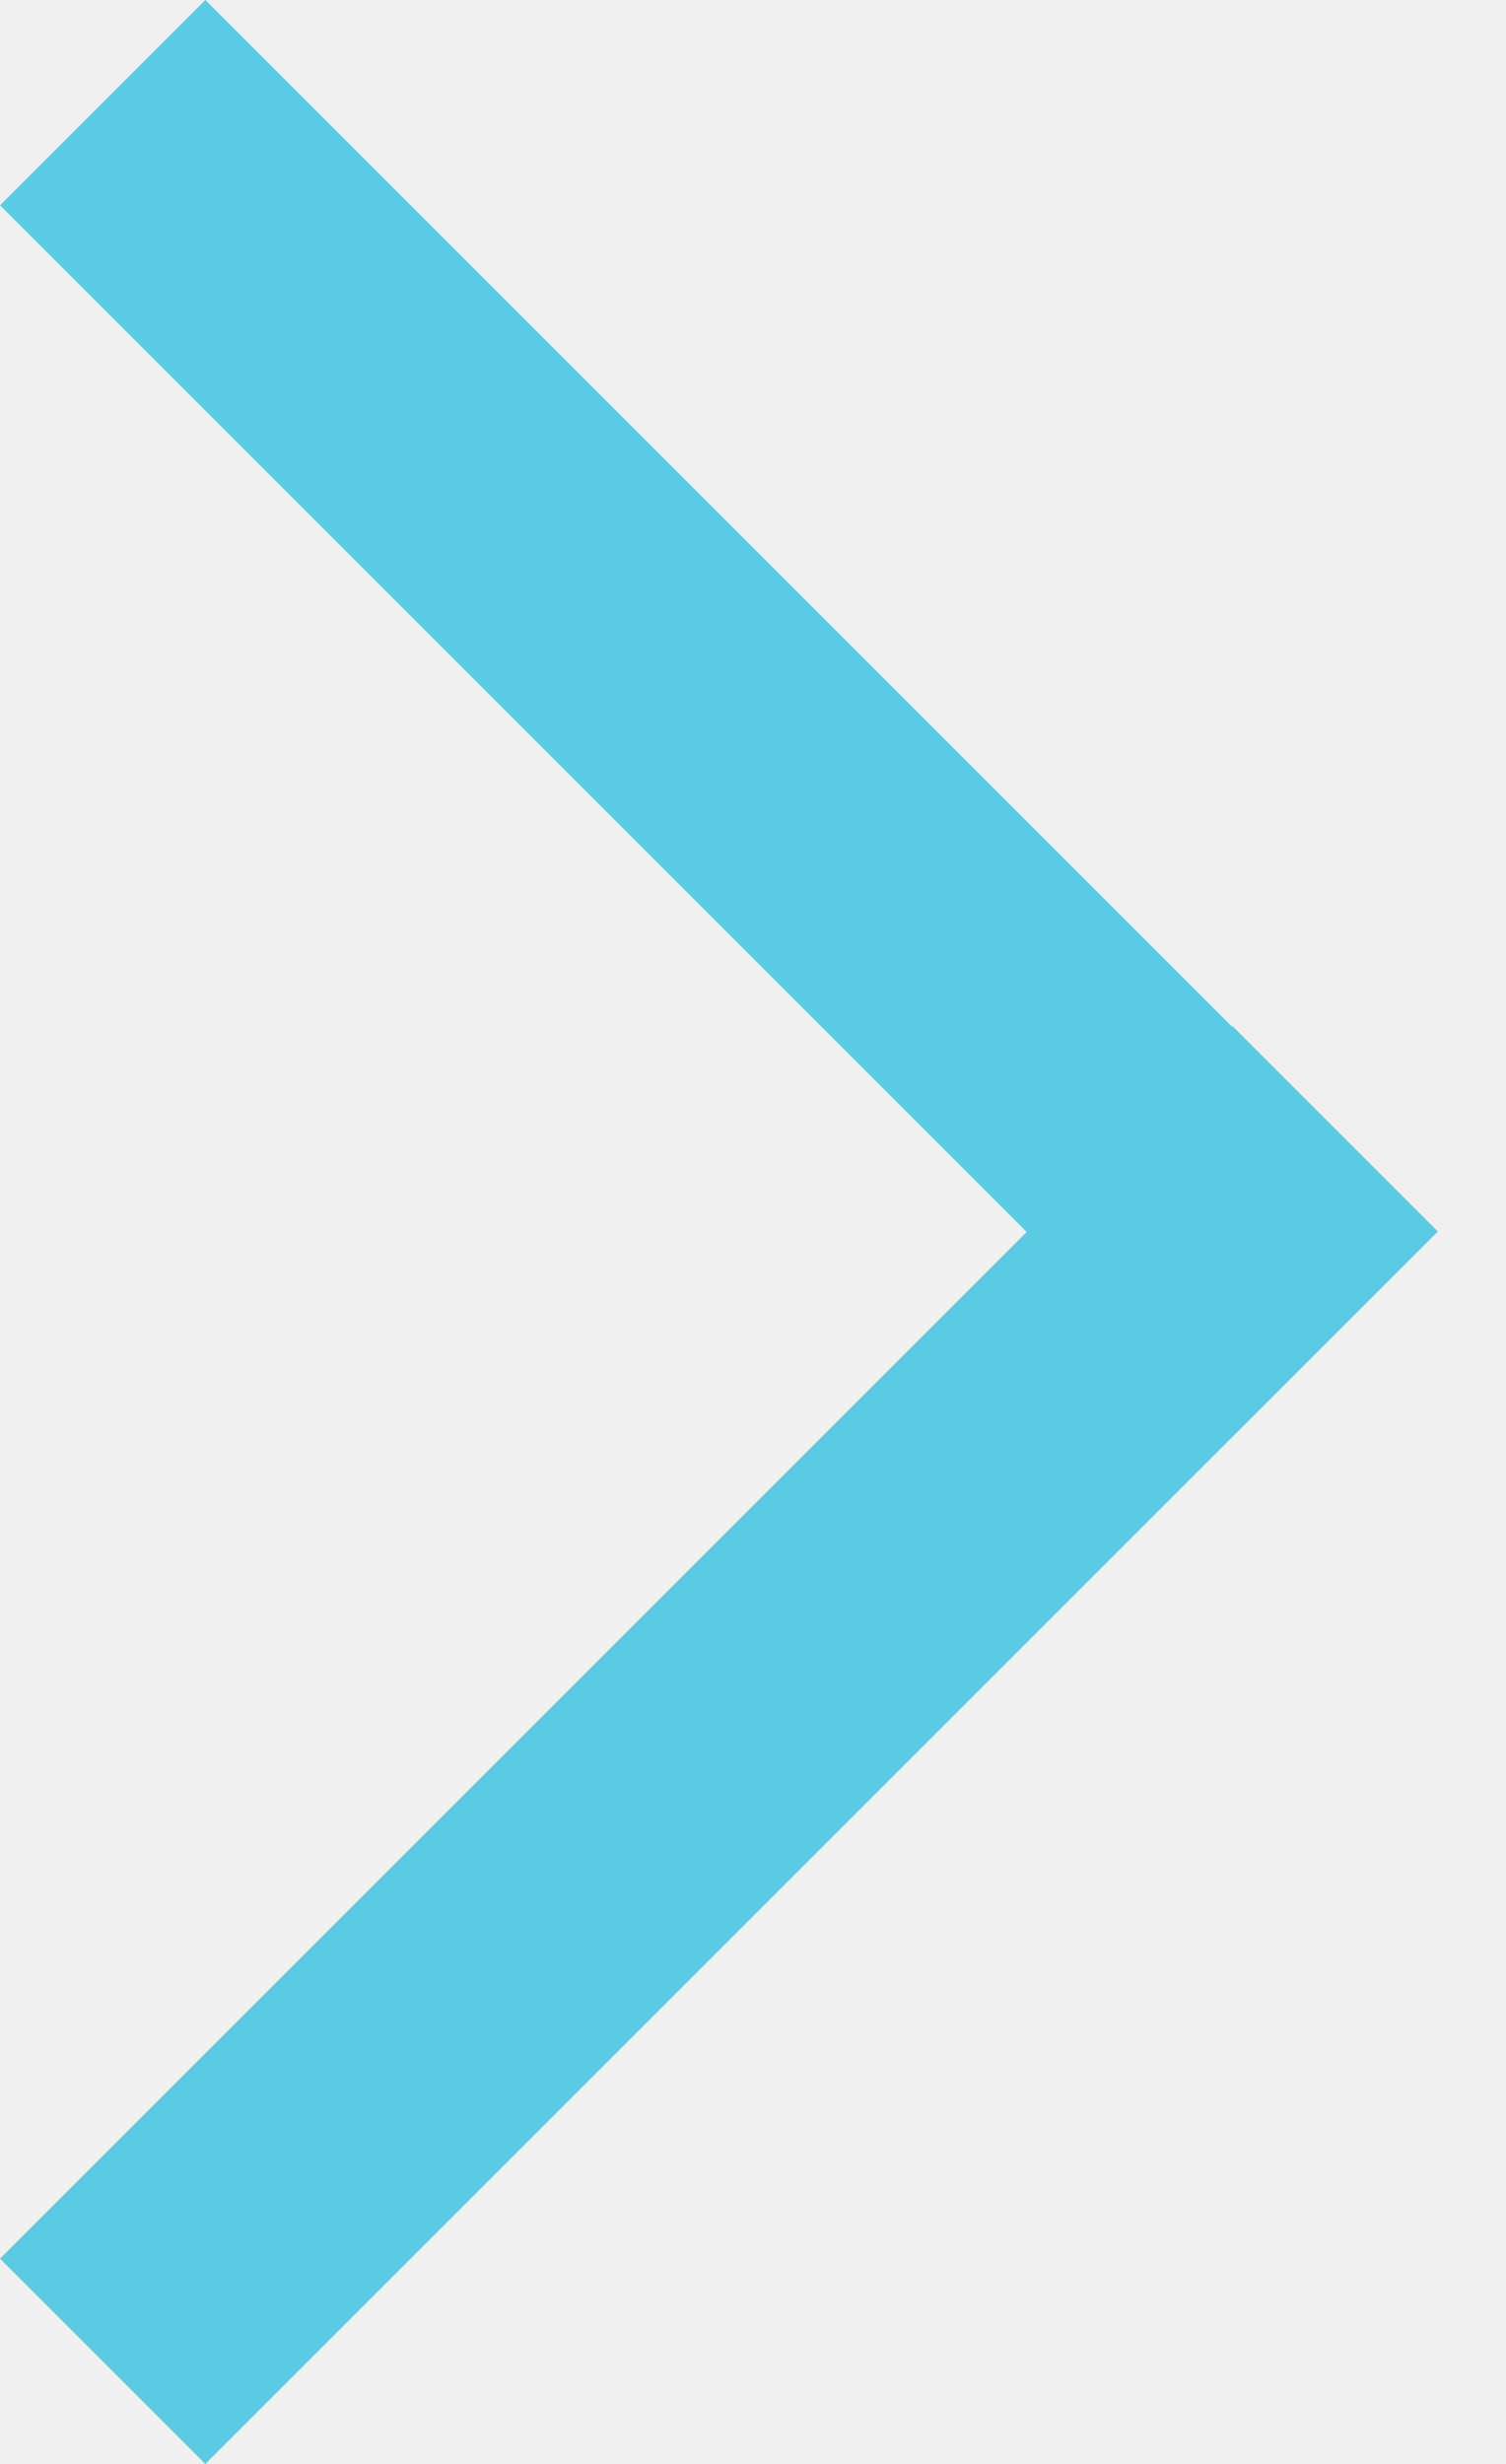
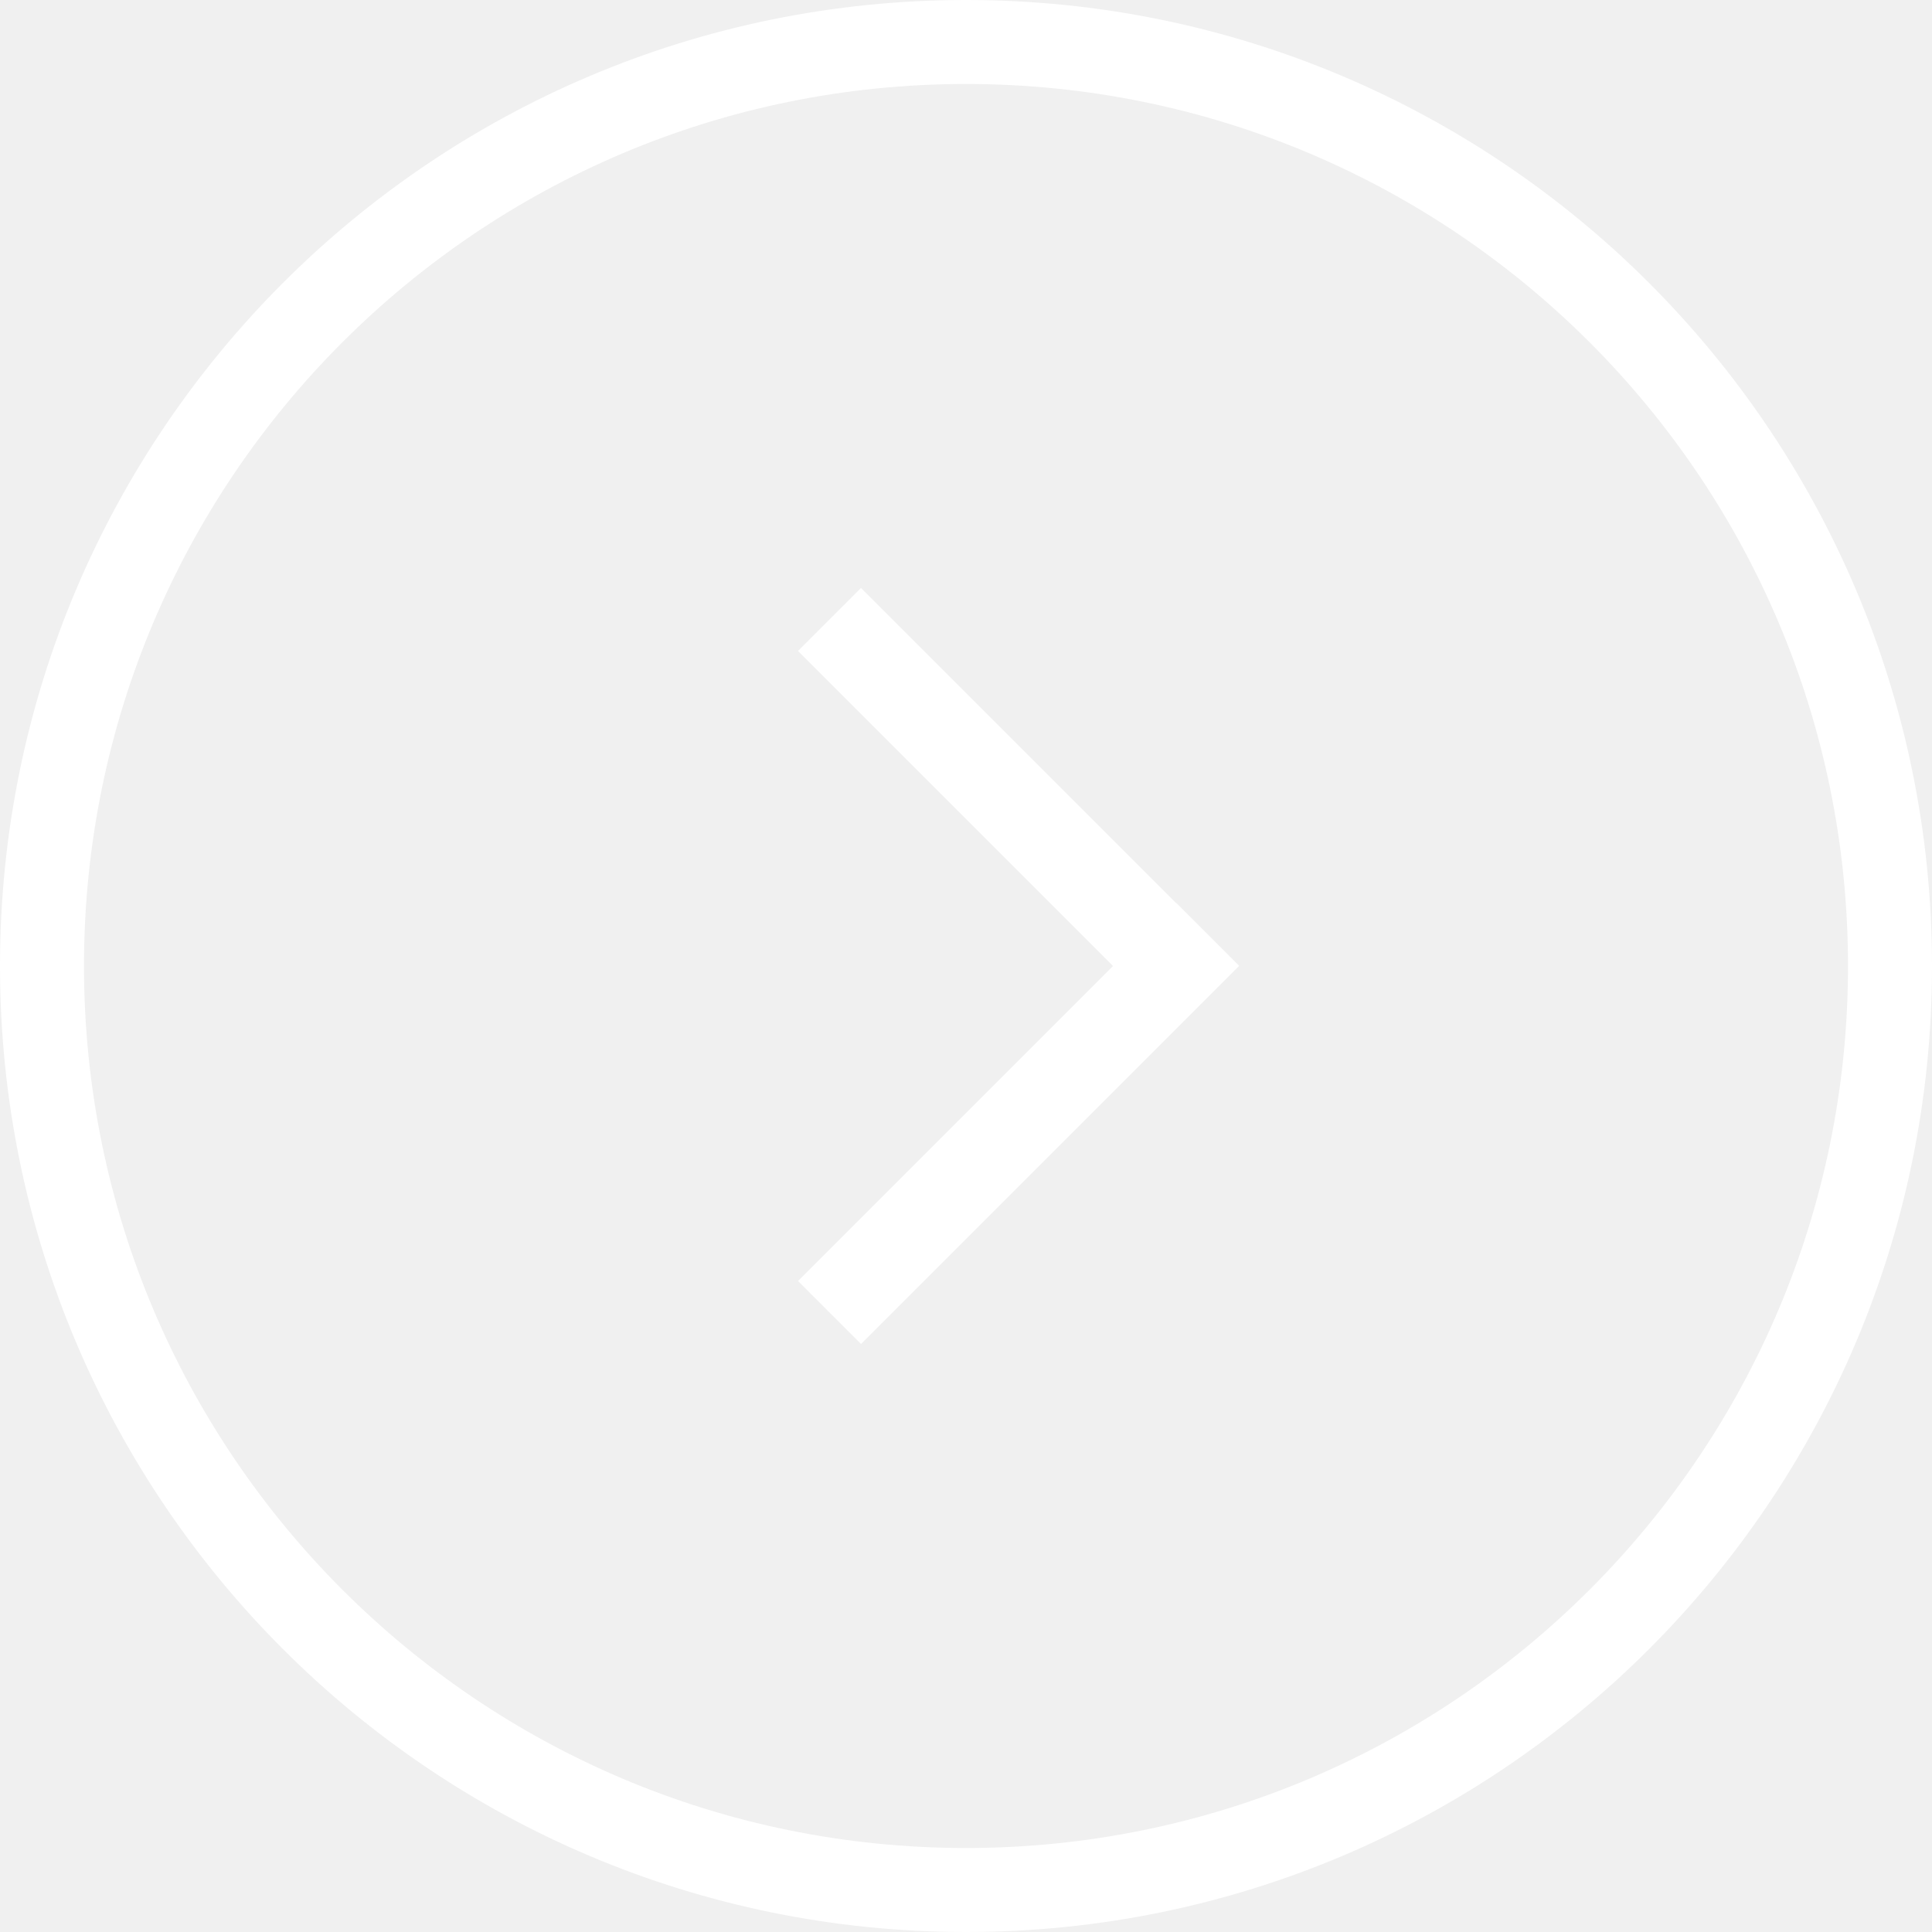
- <svg xmlns="http://www.w3.org/2000/svg" width="11" height="18" viewBox="0 0 11 18">
-   <path d="M7.5 9L0 16.5 1.5 18l9.004-9.004-1.5-1.5L9 7.5 1.5 0 0 1.5 7.5 9z" fill="#5BCBE3" fill-rule="evenodd" />
+ <svg xmlns="http://www.w3.org/2000/svg" width="46" height="46" viewBox="0 0 46 46">
+   <g transform="rotate(-90 23 22)" fill="none" fill-rule="evenodd">
+     <circle stroke="#FFF" stroke-width="2" cx="22" cy="22" r="22" />
+     <path d="M22 25.5L14.5 18 13 19.5l9.004 9.004 1.5-1.5L23.5 27l7.5-7.5-1.5-1.5-7.5 7.5z" fill="#FFF" />
+   </g>
</svg>
